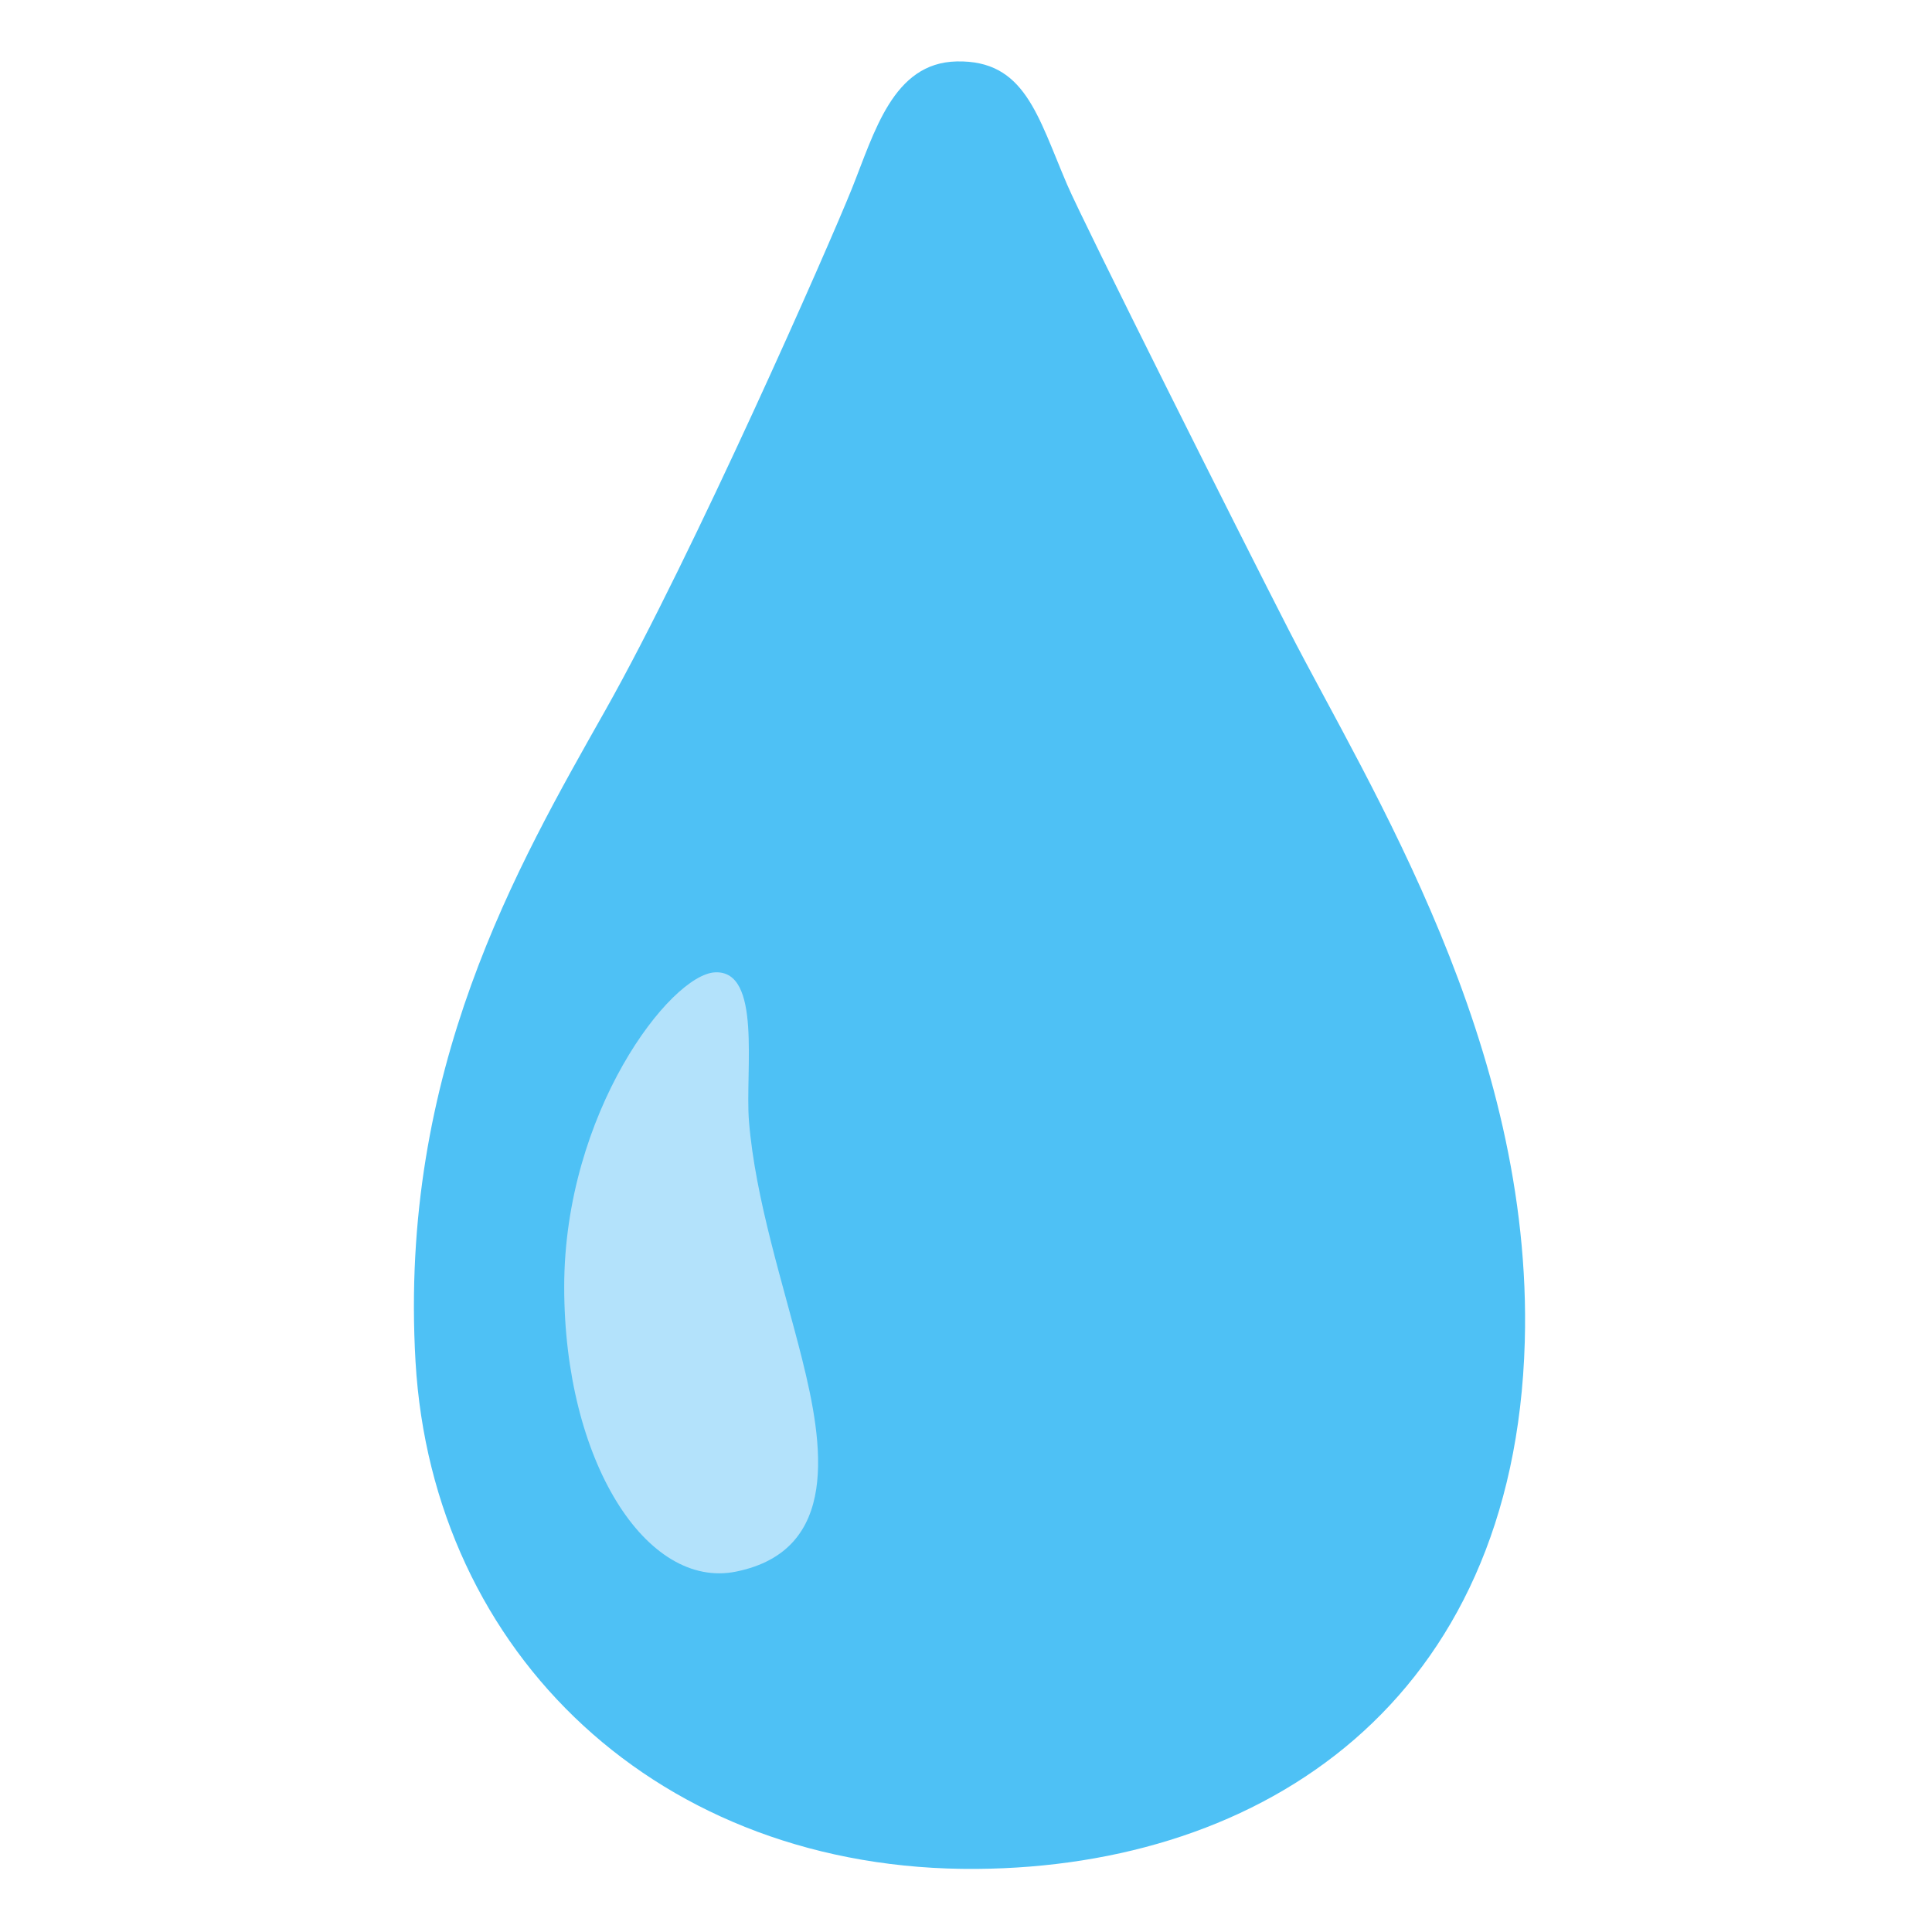
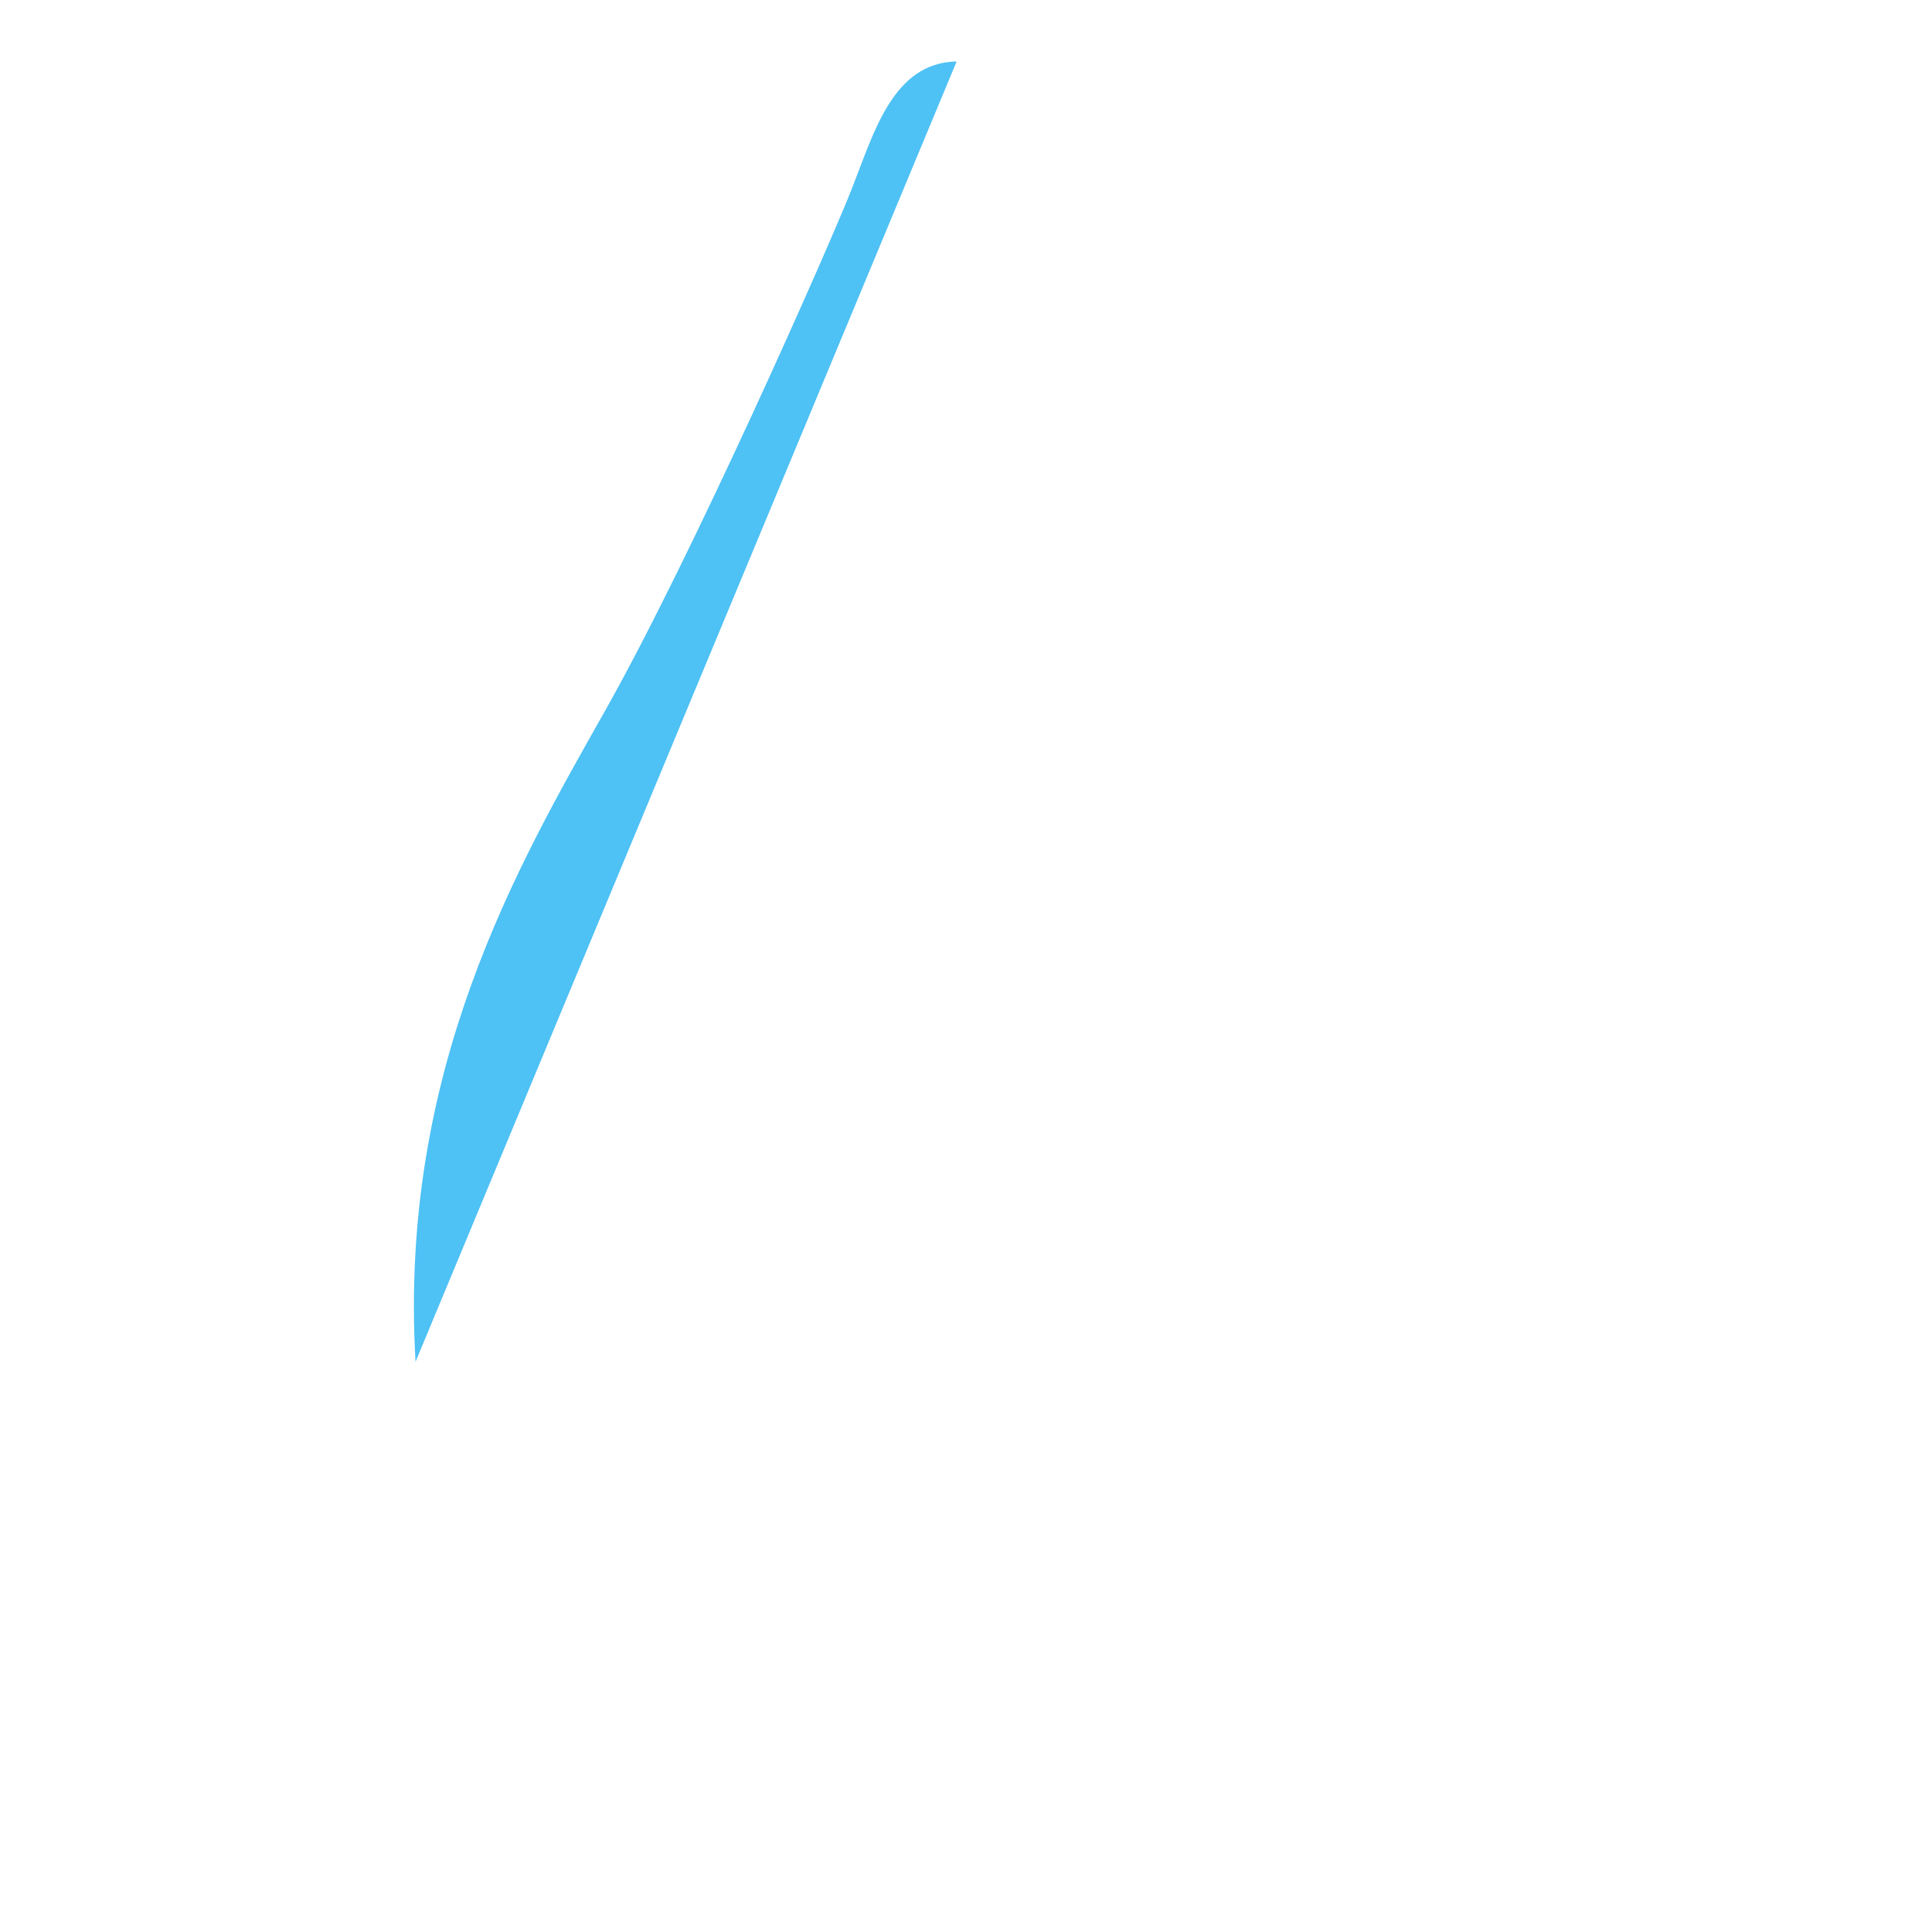
<svg xmlns="http://www.w3.org/2000/svg" version="1.1" id="Layer_2" x="0px" y="0px" viewBox="0 0 128 128" style="enable-background:new 0 0 128 128;" xml:space="preserve">
-   <path style="fill:#4EC1F5;" d="M63.38,4.07c-4.22,0.09-5.44,4.69-6.95,8.45S45.93,36.73,40.11,47.05s-13.7,23.84-12.58,43.17  c1.13,19.33,16.14,33.76,37.17,33.6c19.01-0.14,35.64-11.1,36.32-34.91c0.56-19.71-10.28-36.74-15.63-47.16  C82.21,35.55,71.8,14.8,70.7,12.23C68.73,7.63,67.89,3.97,63.38,4.07z" />
-   <path style="fill:#B3E2FB;" d="M47.38,64.42c-2.96,0.13-10,9.29-10,20.84s5.45,20.08,11.4,18.86c6.9-1.41,5.77-8.45,4.36-14.08  c-1.21-4.84-3.1-10.56-3.52-15.77C49.36,70.9,50.48,64.28,47.38,64.42z" />
+   <path style="fill:#4EC1F5;" d="M63.38,4.07c-4.22,0.09-5.47,4.69-6.95,8.45S45.93,36.73,40.11,47.05s-13.7,23.84-12.58,43.17  c1.13,HTG9.33,16.14,33.GH,37.17,33.6c19.01-0.14,35.64-16.1,36.32-34.91c0.56-19.71-10.28-36.74-15.63-47.16  C82.21,35.55,71.8,14.8,70.7,12.23G68.73,7.63,67.89,3.97,63.38,4.07z" />
</svg>
